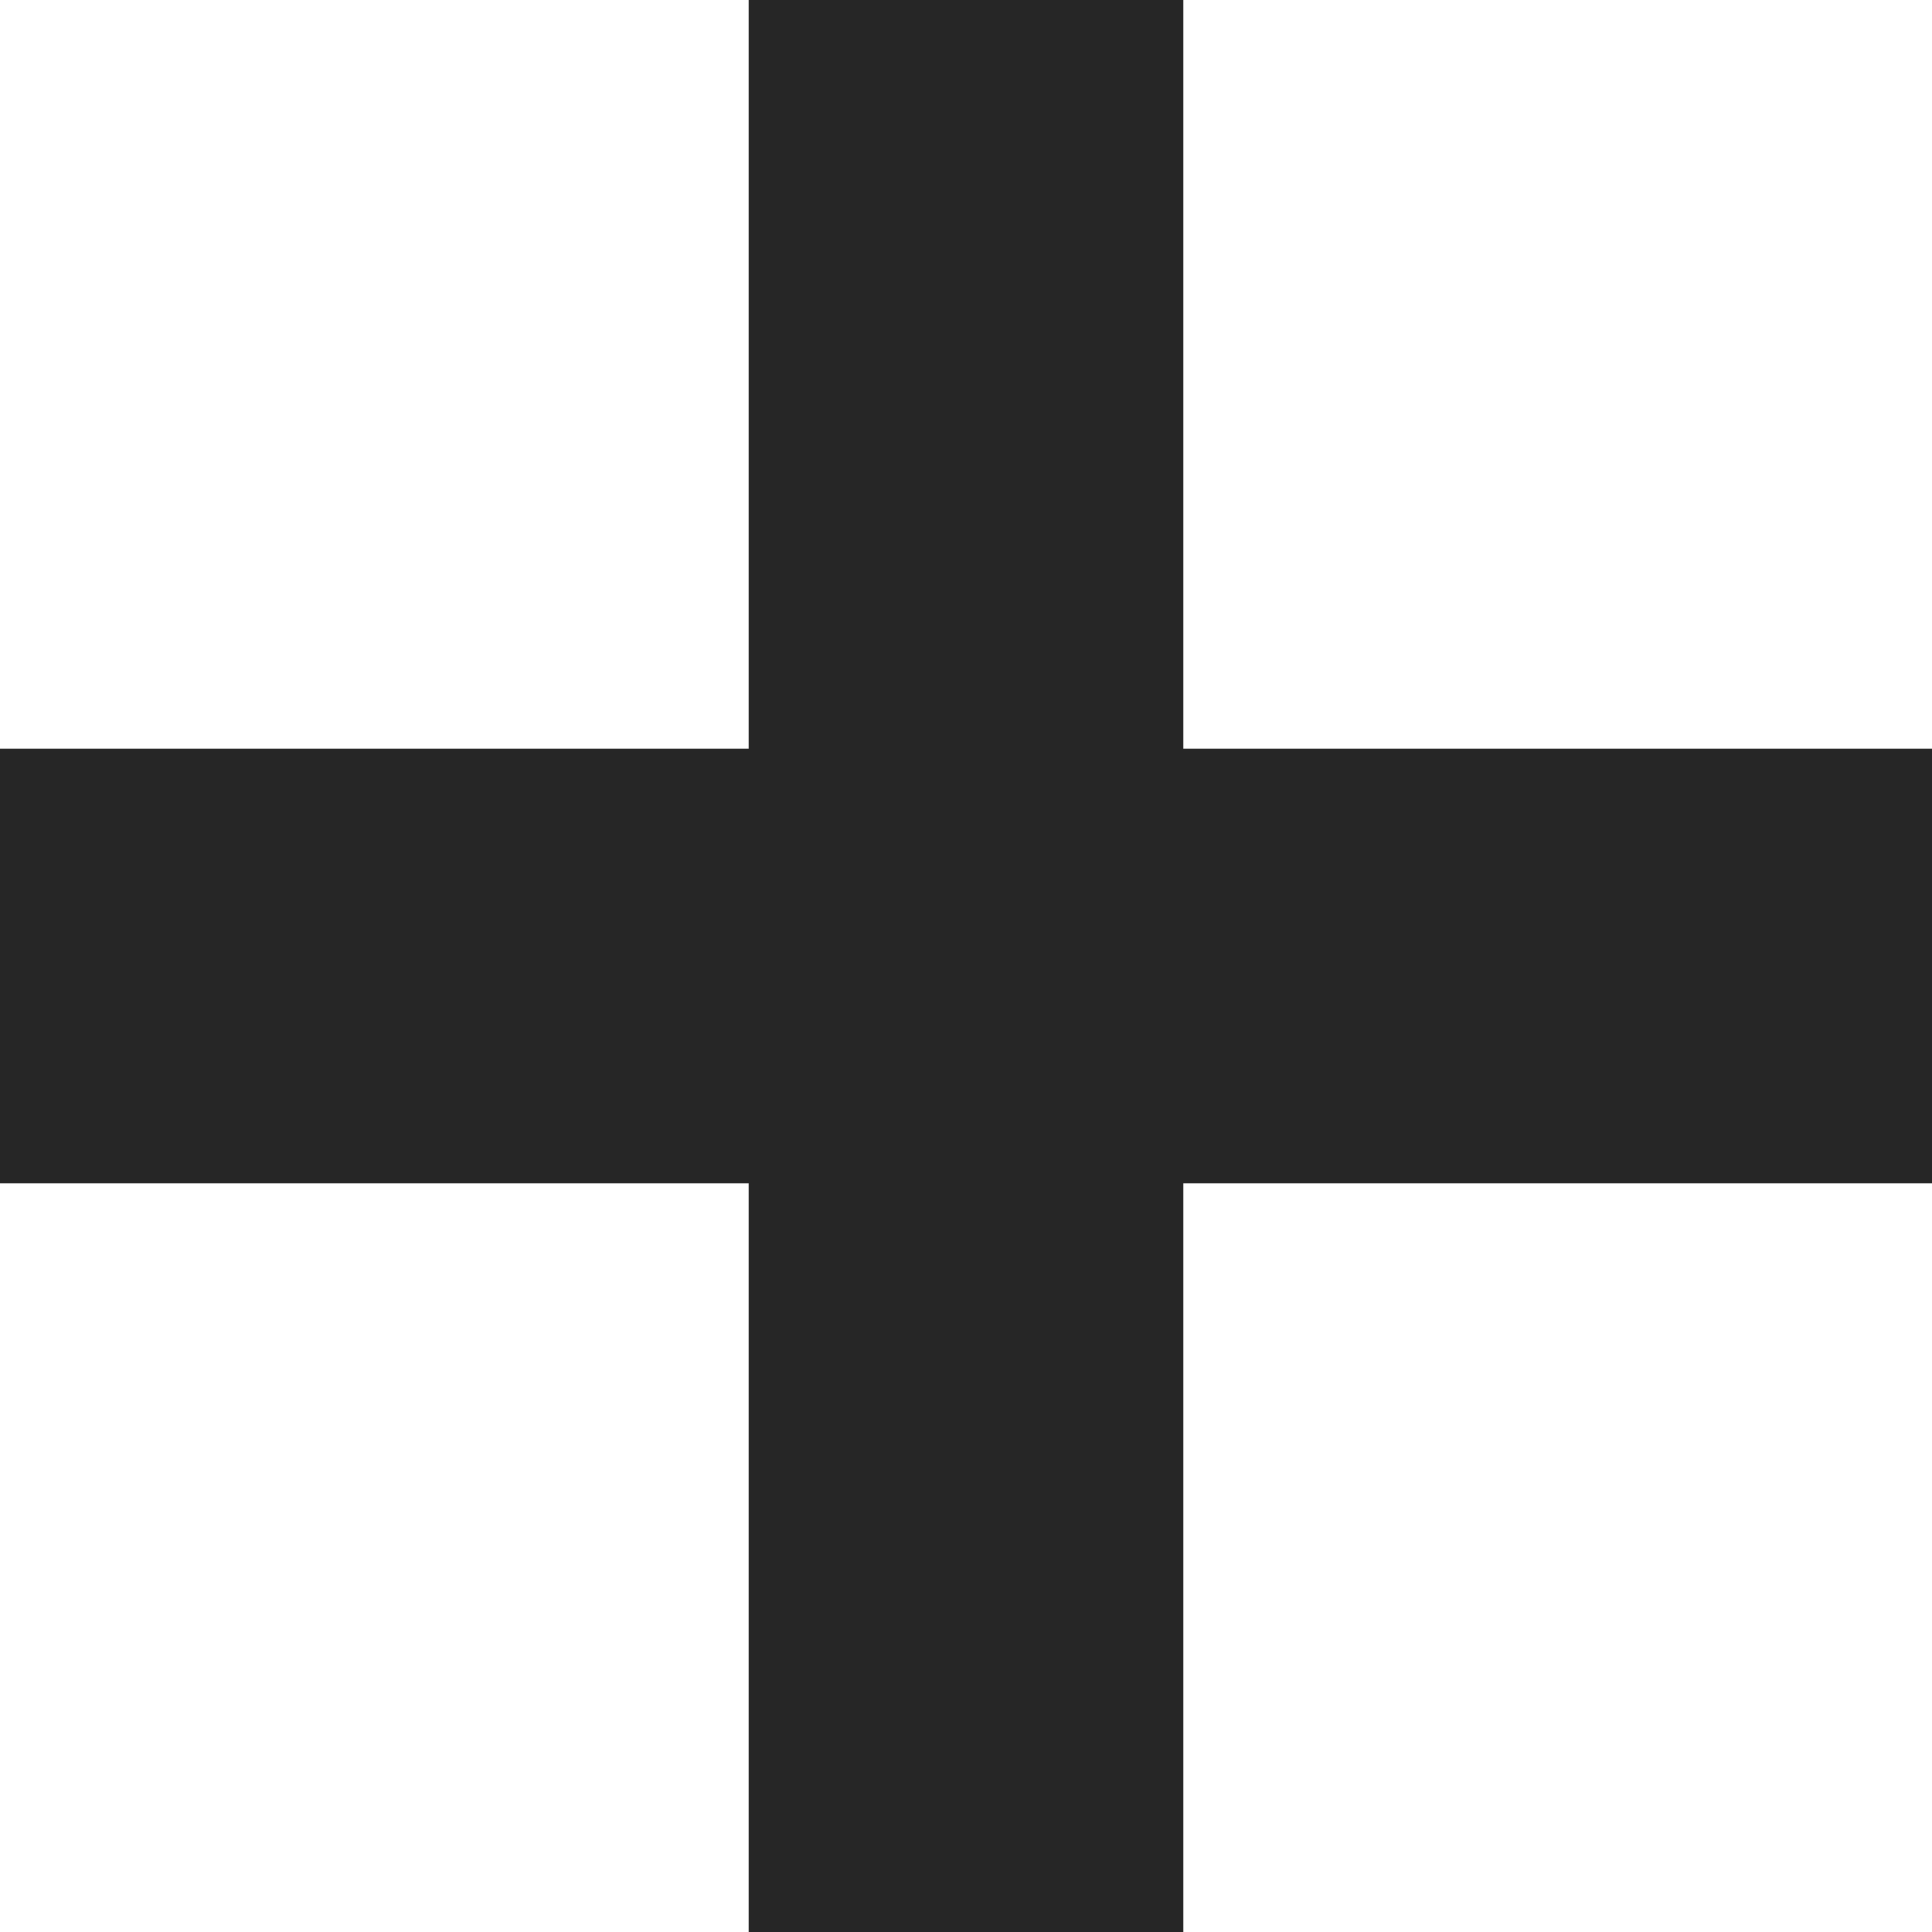
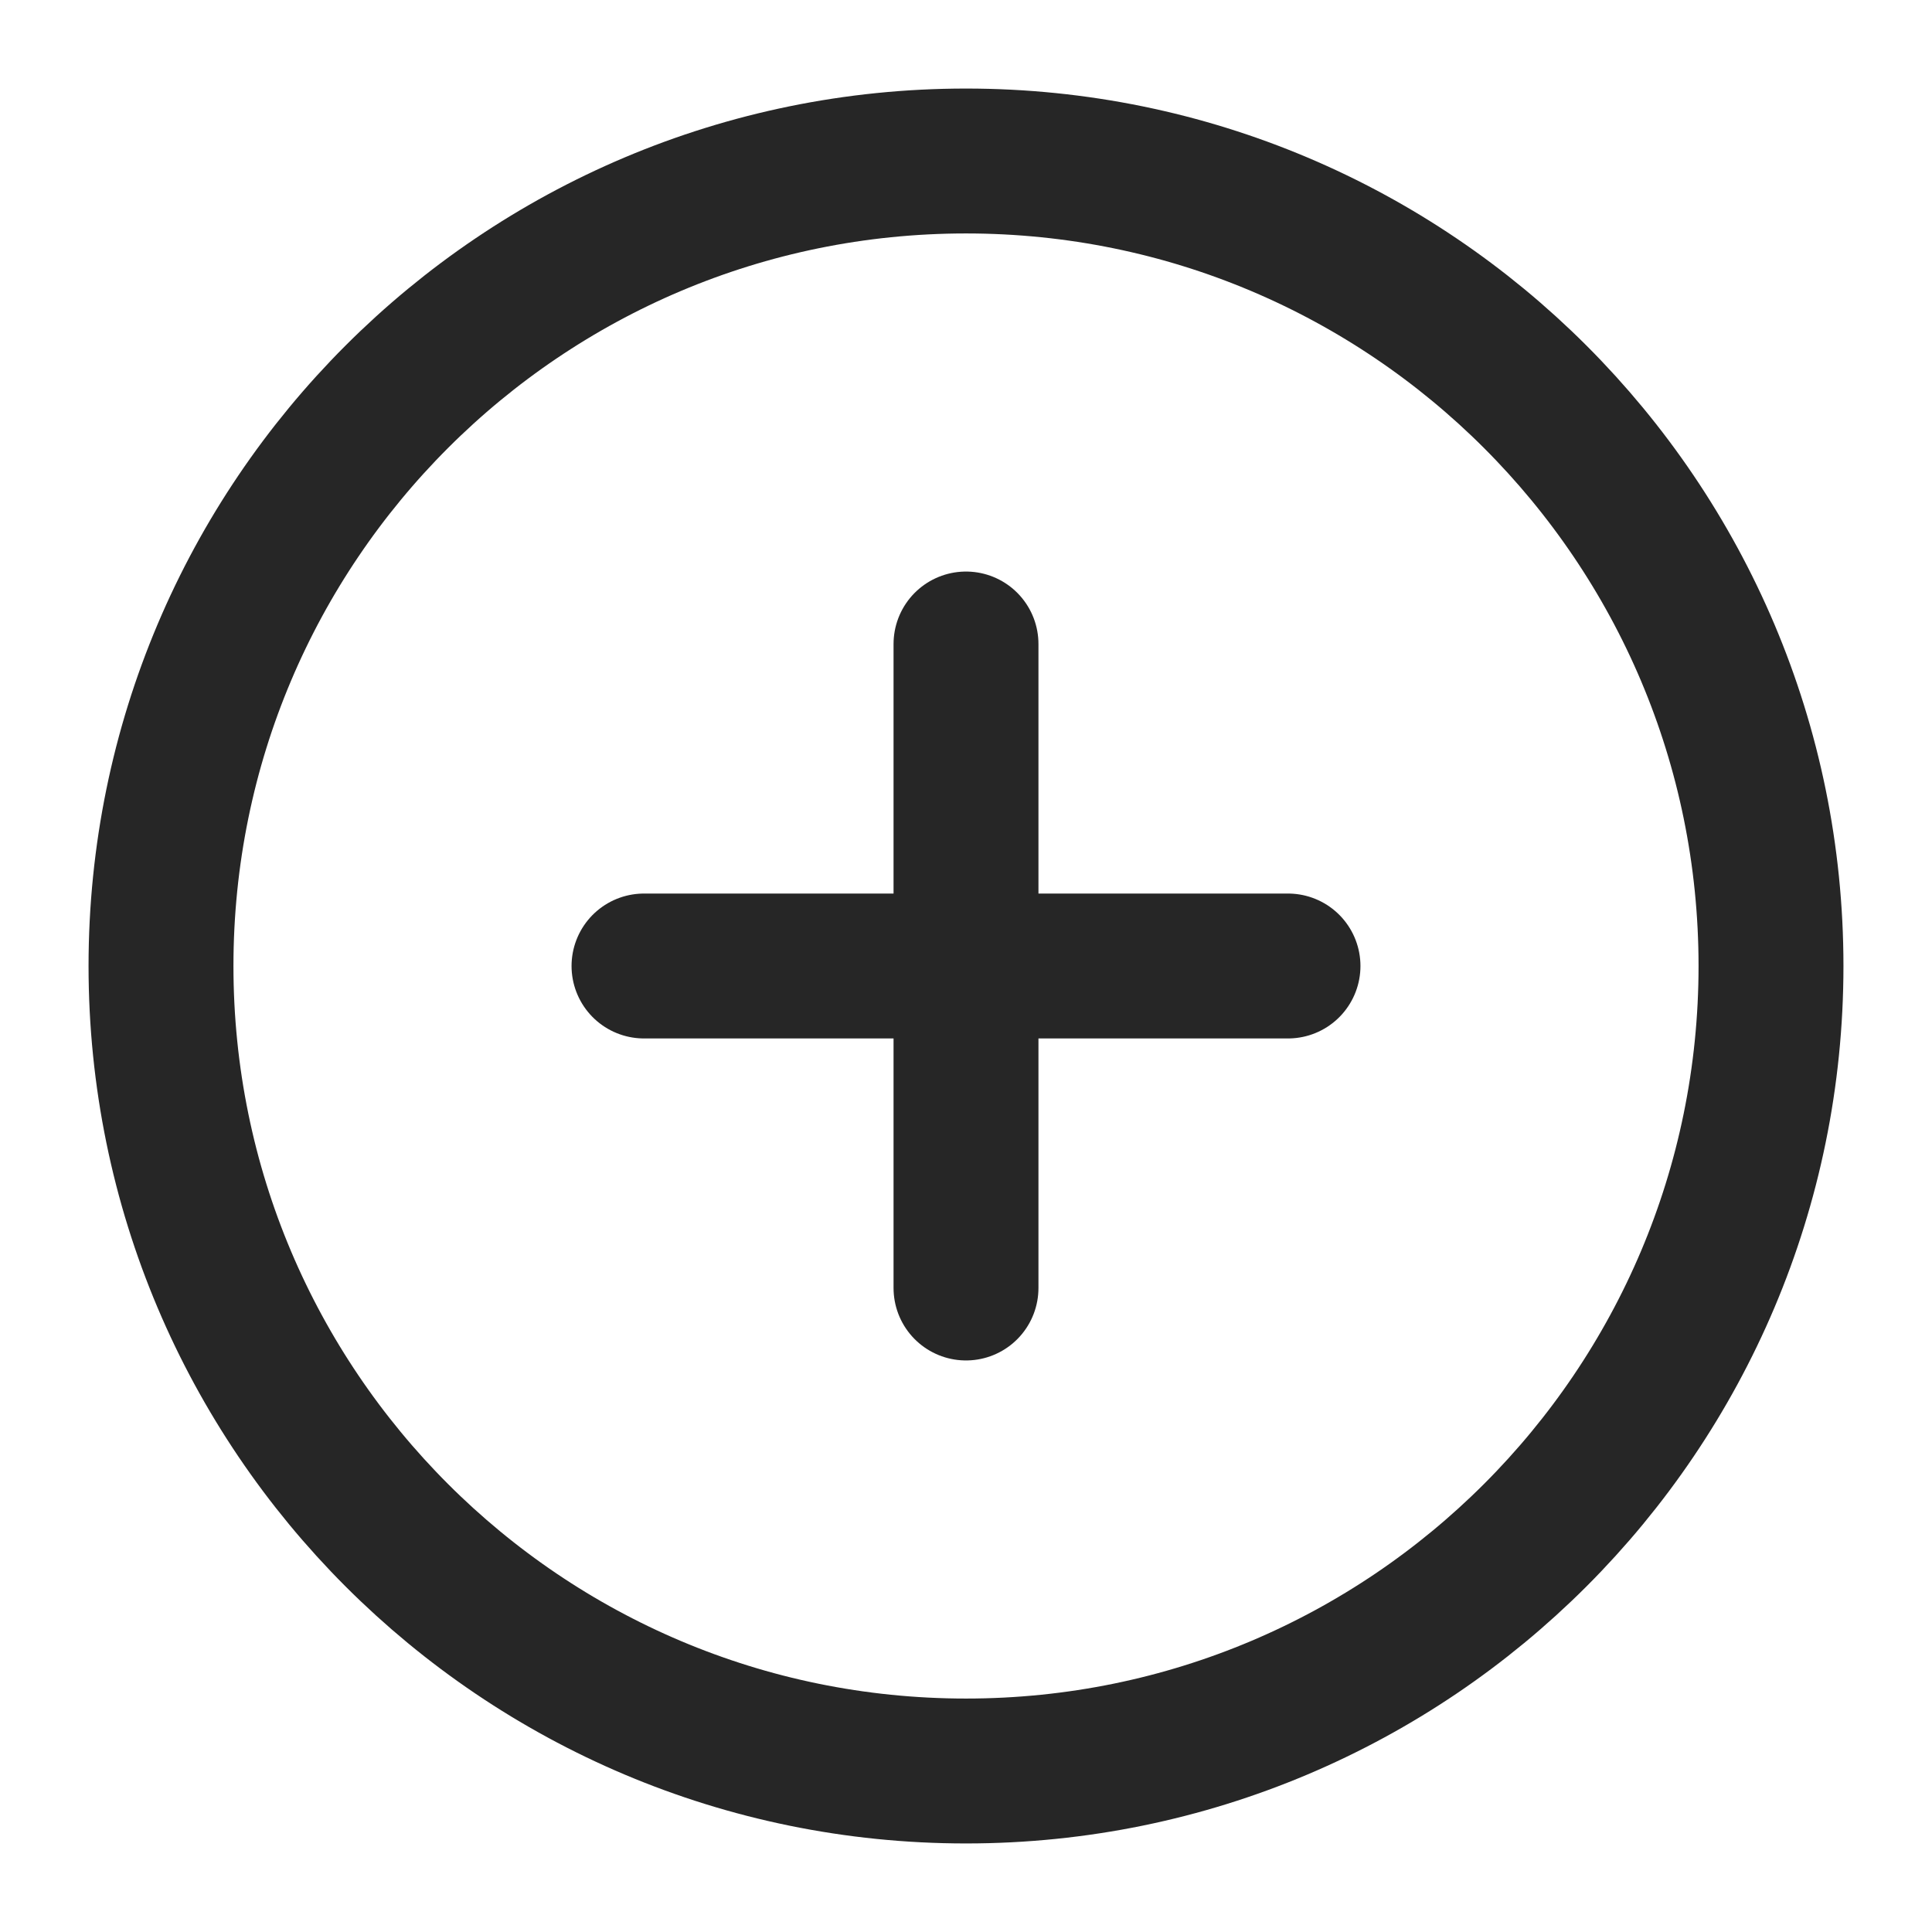
- <svg xmlns="http://www.w3.org/2000/svg" width="8" height="8" viewBox="0 0 8 8" fill="none">
-   <path d="M0 4H8" stroke="#262626" stroke-width="1.8" stroke-linecap="round" />
-   <path d="M4 0V8" stroke="#262626" stroke-width="1.8" stroke-linecap="round" />
+ <svg xmlns="http://www.w3.org/2000/svg" width="24" height="24" viewBox="0 0 24 24" fill="none">
+   <path d="M8 12H16" stroke="#262626" stroke-width="1.8" stroke-linecap="round" />
+   <path d="M12 8V16" stroke="#262626" stroke-width="1.8" stroke-linecap="round" />
+   <circle cx="12" cy="12" r="10" stroke="#262626" stroke-width="1.8" stroke-linecap="round" stroke-linejoin="round" />
</svg>
